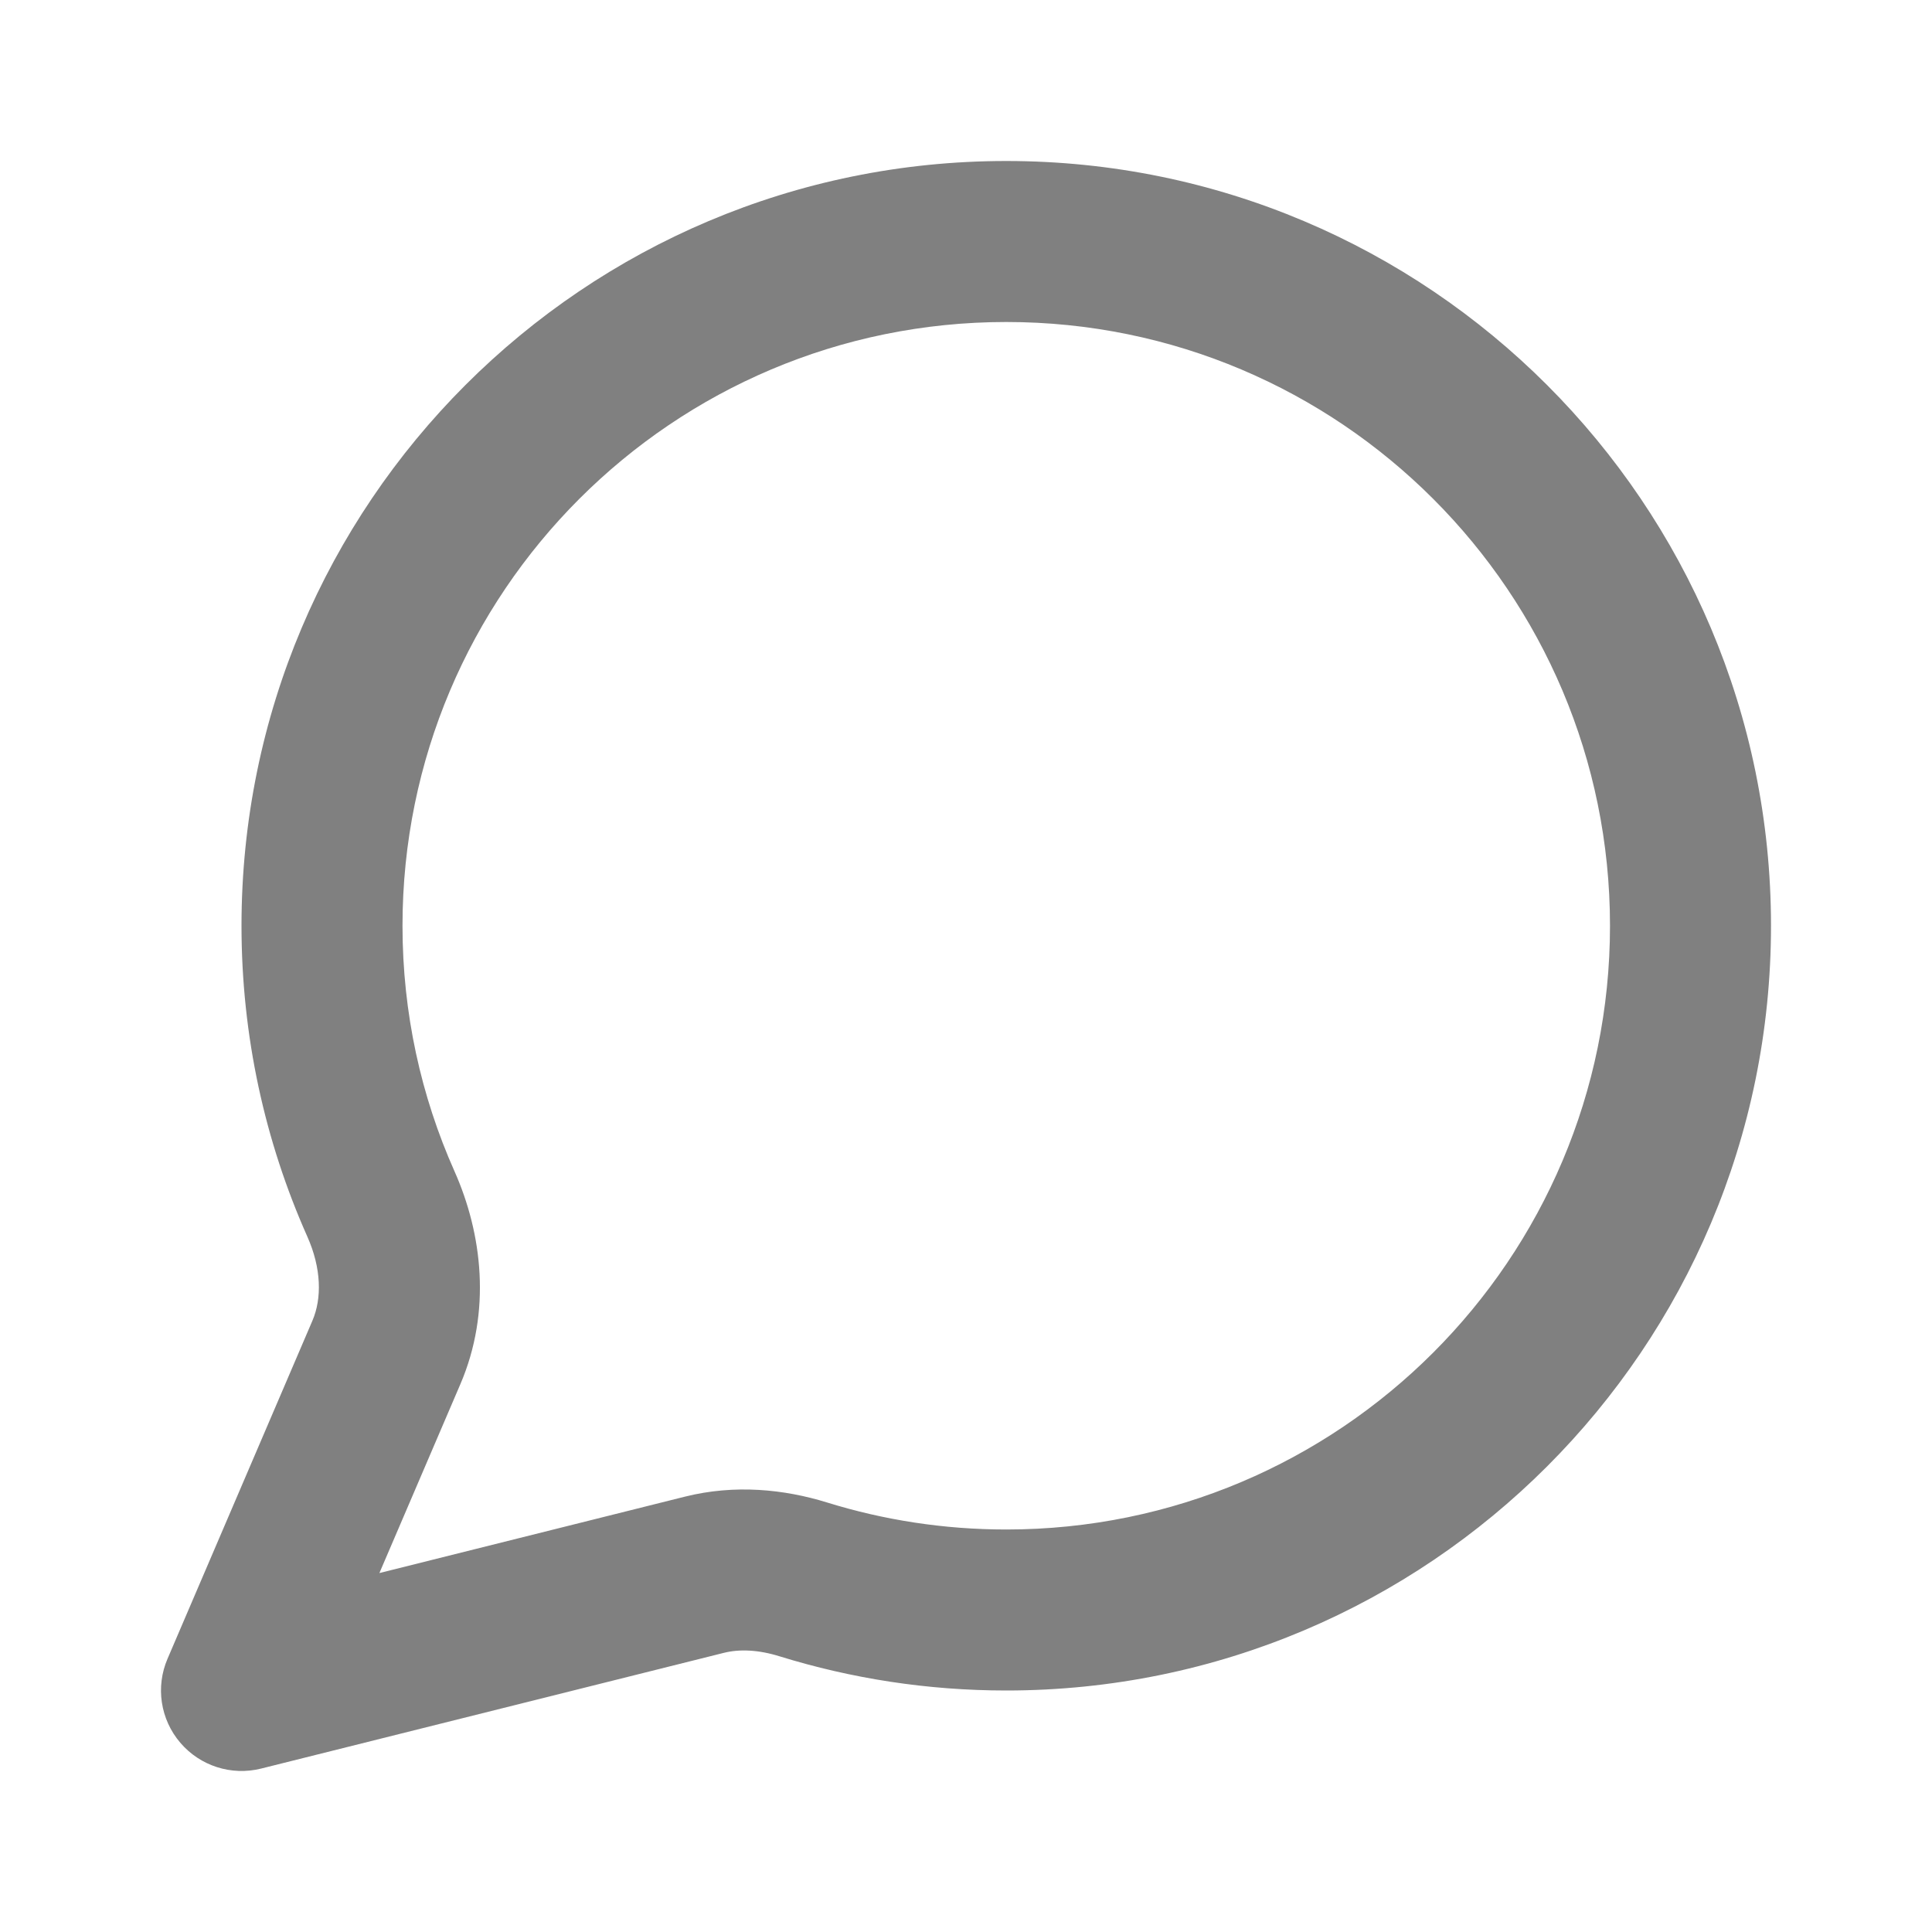
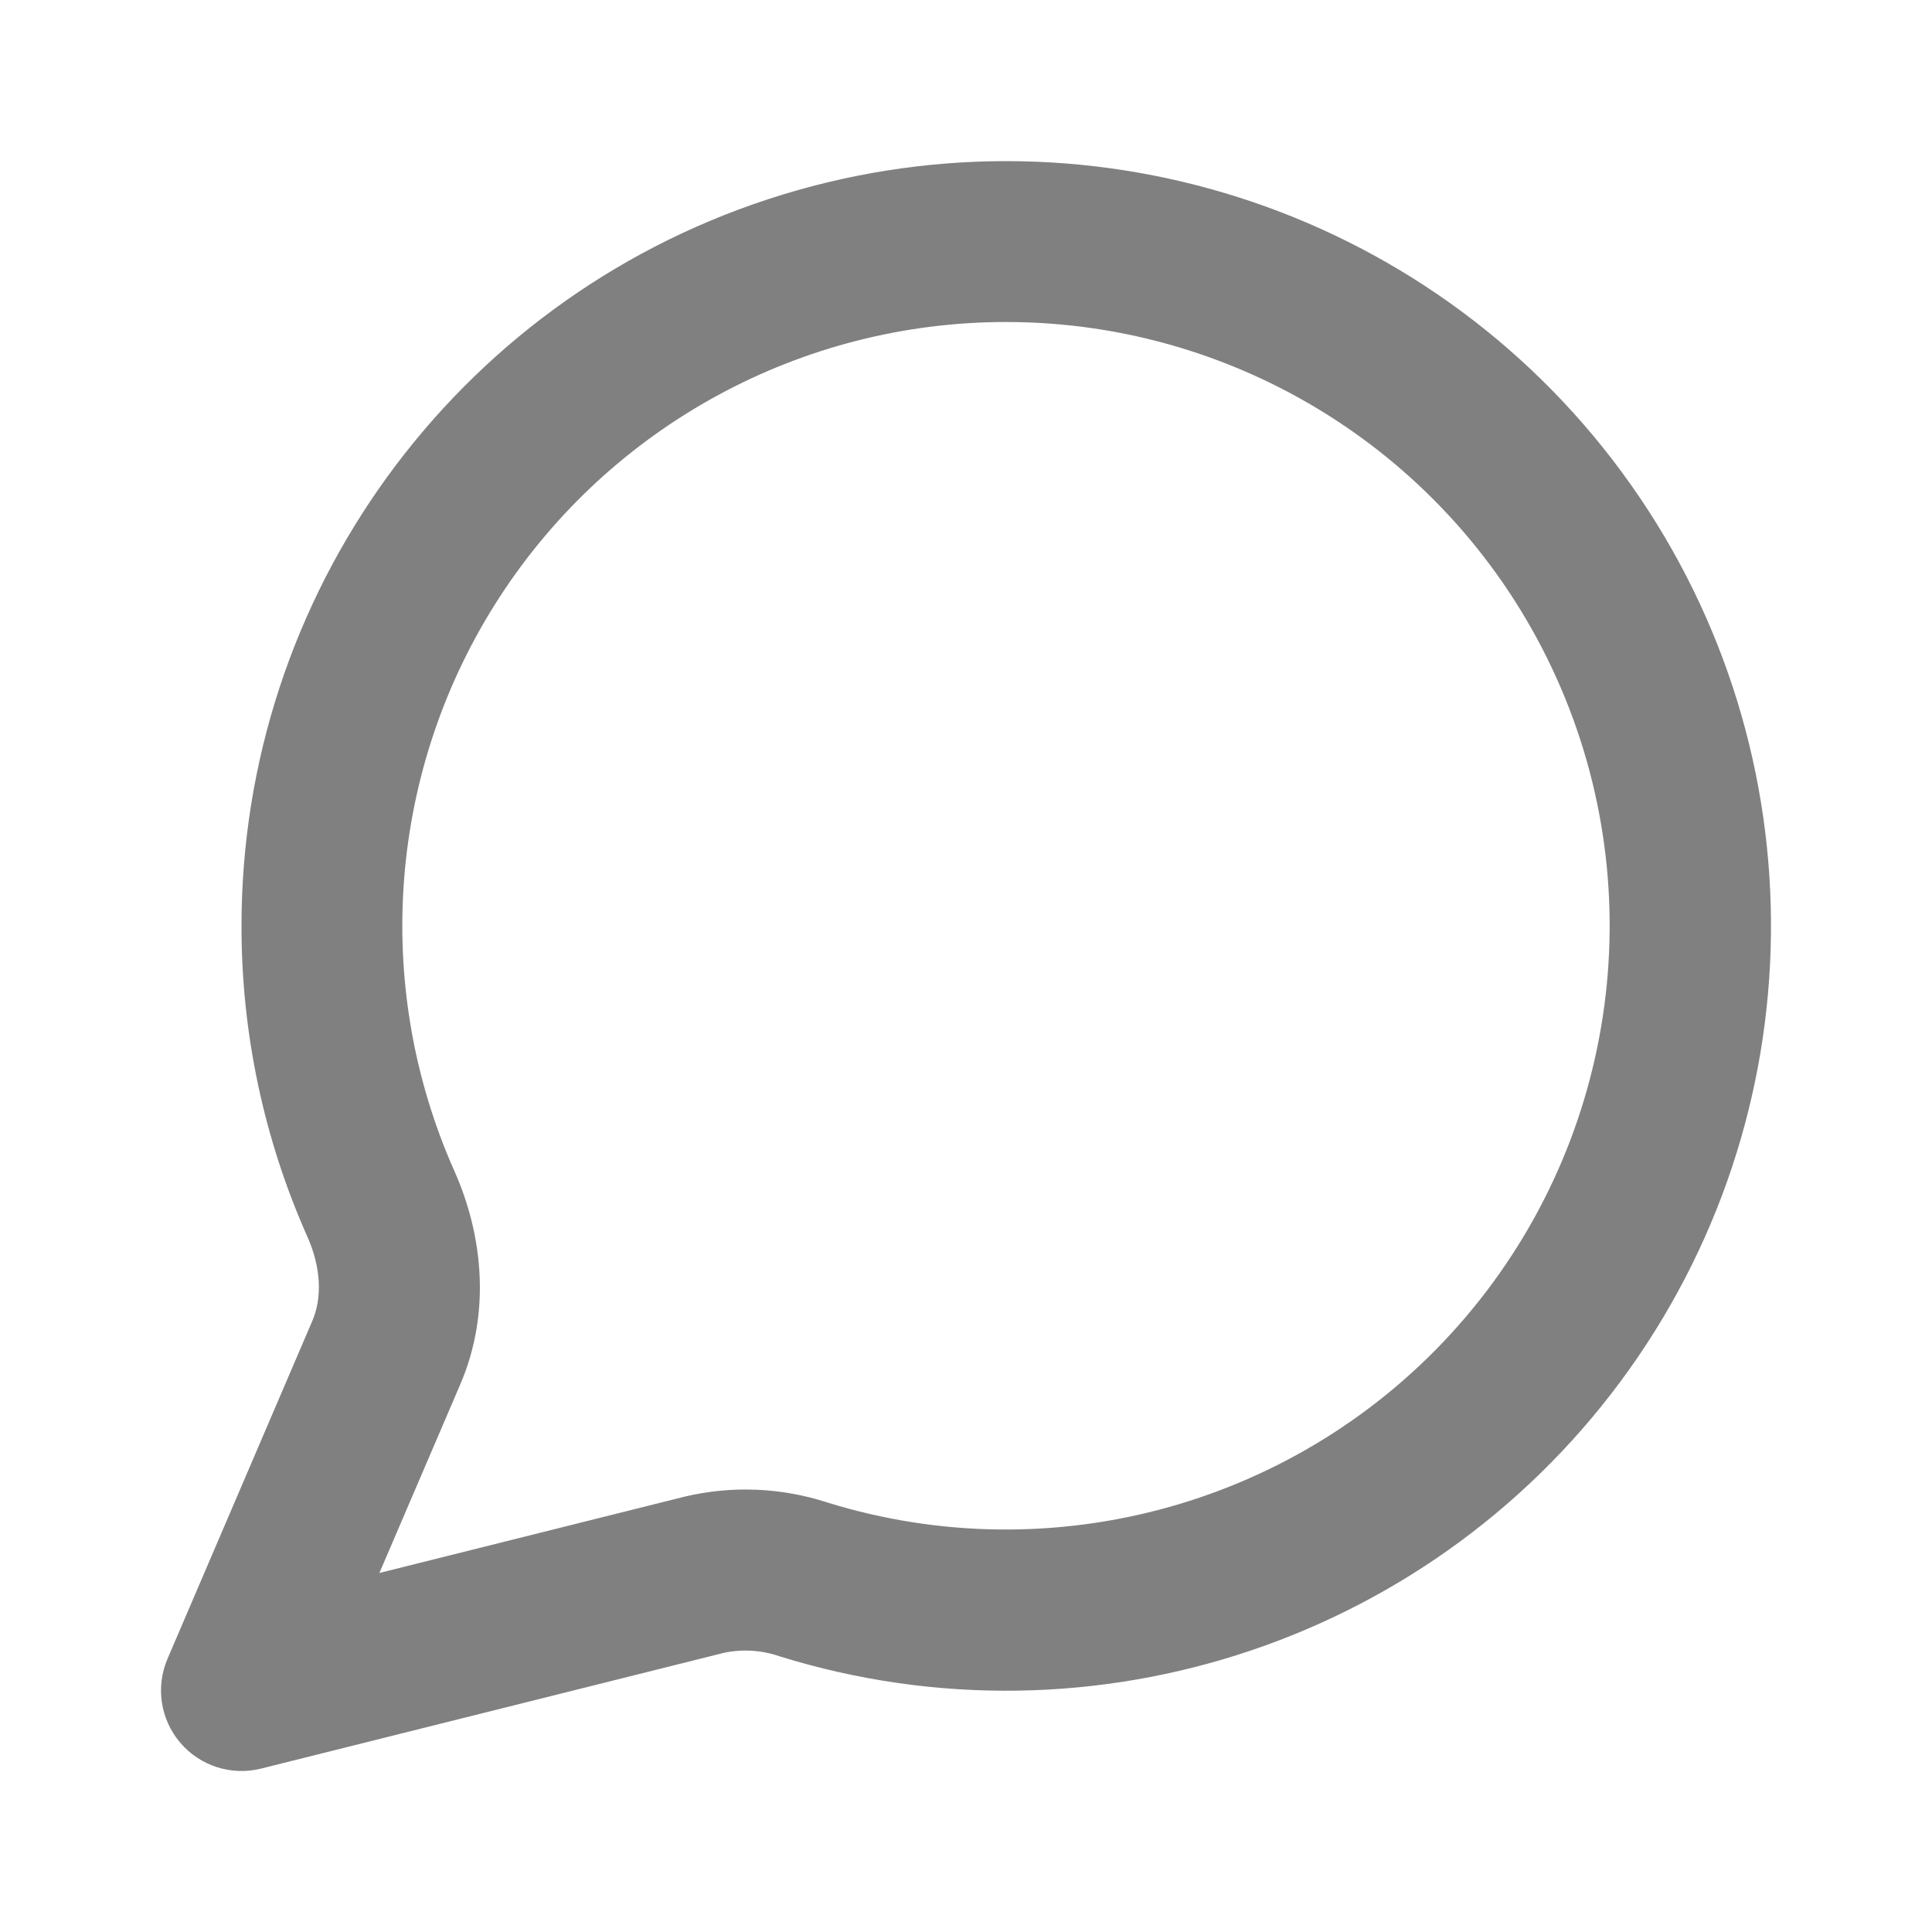
- <svg xmlns="http://www.w3.org/2000/svg" width="24" height="24" viewBox="0 0 24 24" fill="none">
-   <path fill-rule="evenodd" clip-rule="evenodd" d="M12.5 4C8.358 4 5 7.358 5 11.5C5 12.587 5.231 13.618 5.645 14.548C5.992 15.327 6.106 16.292 5.719 17.194L4.713 19.541L8.508 18.592C9.127 18.437 9.741 18.499 10.276 18.665C10.977 18.882 11.724 19 12.5 19C16.642 19 20 15.642 20 11.5C20 7.358 16.642 4 12.5 4ZM3 11.5C3 6.253 7.253 2 12.5 2C17.747 2 22 6.253 22 11.5C22 16.746 17.747 21 12.5 21C11.521 21 10.575 20.851 9.683 20.575C9.42 20.493 9.185 20.484 8.993 20.532L3.243 21.97C2.874 22.062 2.485 21.937 2.239 21.648C1.992 21.359 1.931 20.955 2.081 20.606L3.881 16.406C4 16.128 3.993 15.755 3.818 15.362C3.292 14.18 3 12.873 3 11.5Z" fill="#808080" />
+ <svg xmlns="http://www.w3.org/2000/svg" width="24" height="24" fill="none">
+   <path fill-rule="evenodd" clip-rule="evenodd" d="M12.5 4a7.5 7.5 0 00-6.855 10.548c.347.779.46 1.744.074 2.646L4.713 19.54l3.795-.949a3.283 3.283 0 011.768.073A7.5 7.5 0 1012.5 4zM3 11.5a9.5 9.5 0 116.683 9.075 1.291 1.291 0 00-.69-.043l-5.75 1.438a1 1 0 01-1.162-1.364l1.8-4.2c.119-.278.112-.651-.063-1.044A9.47 9.47 0 013 11.5z" fill="gray" />
</svg>
